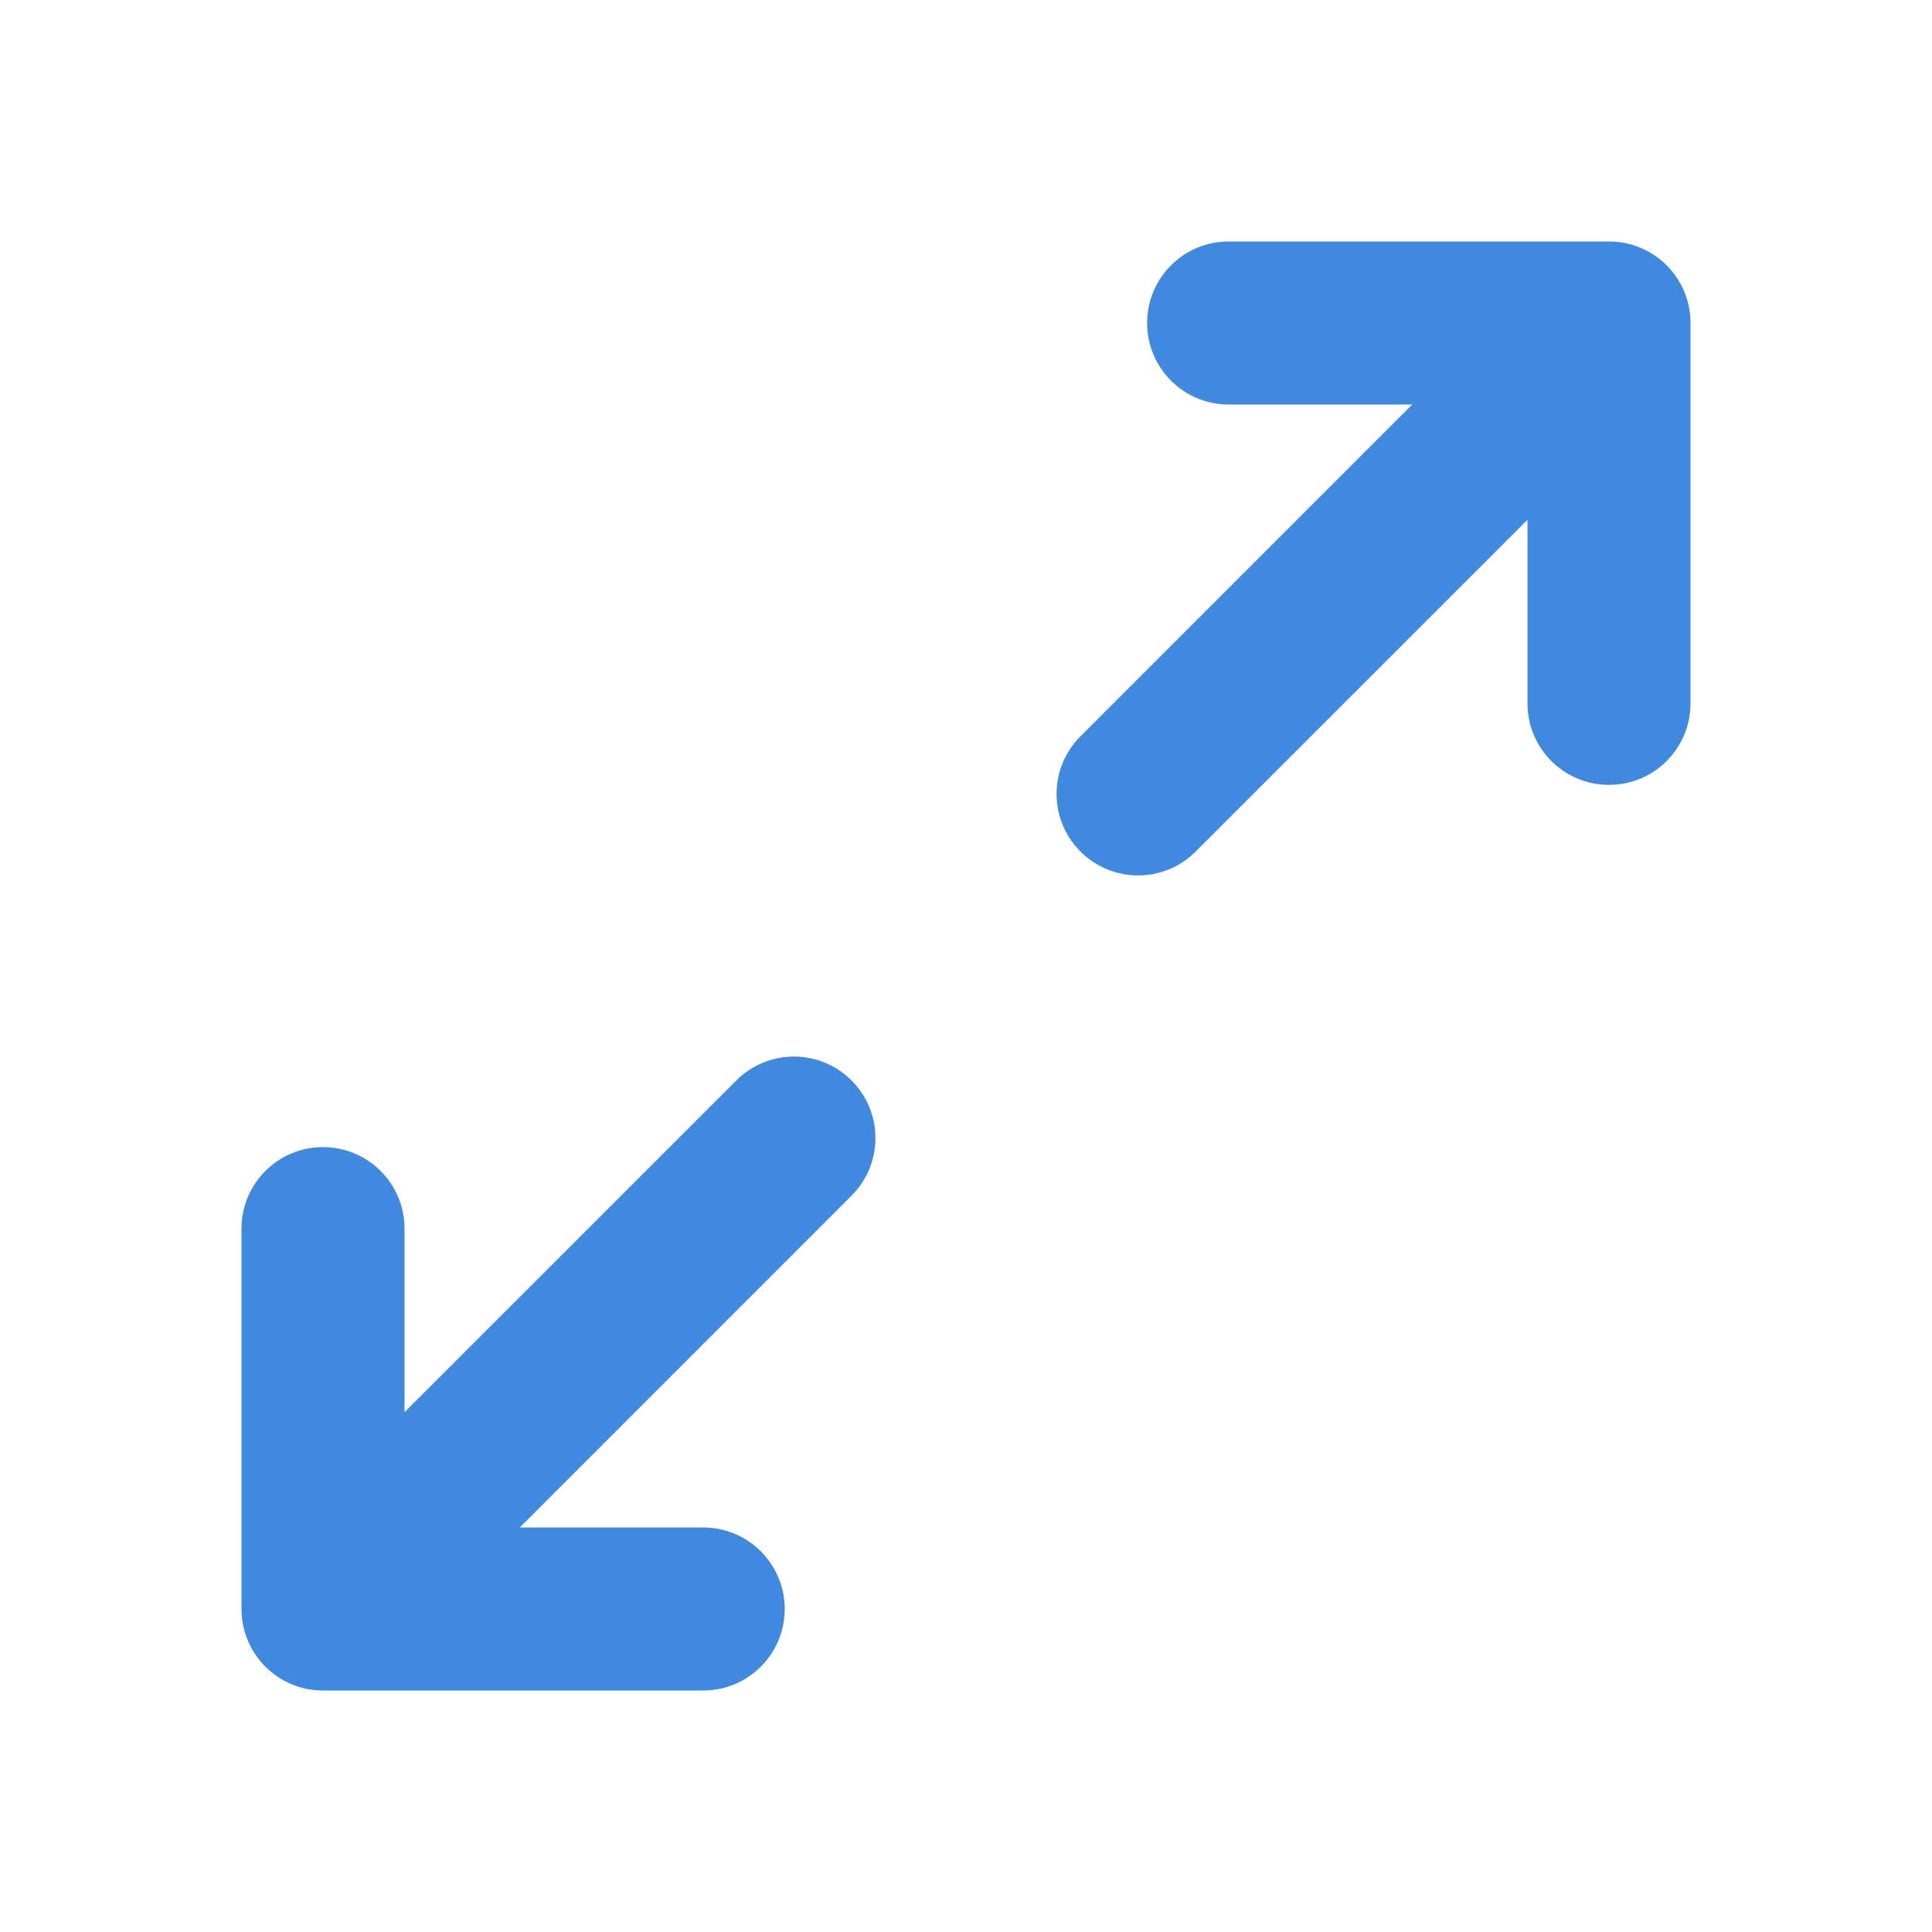
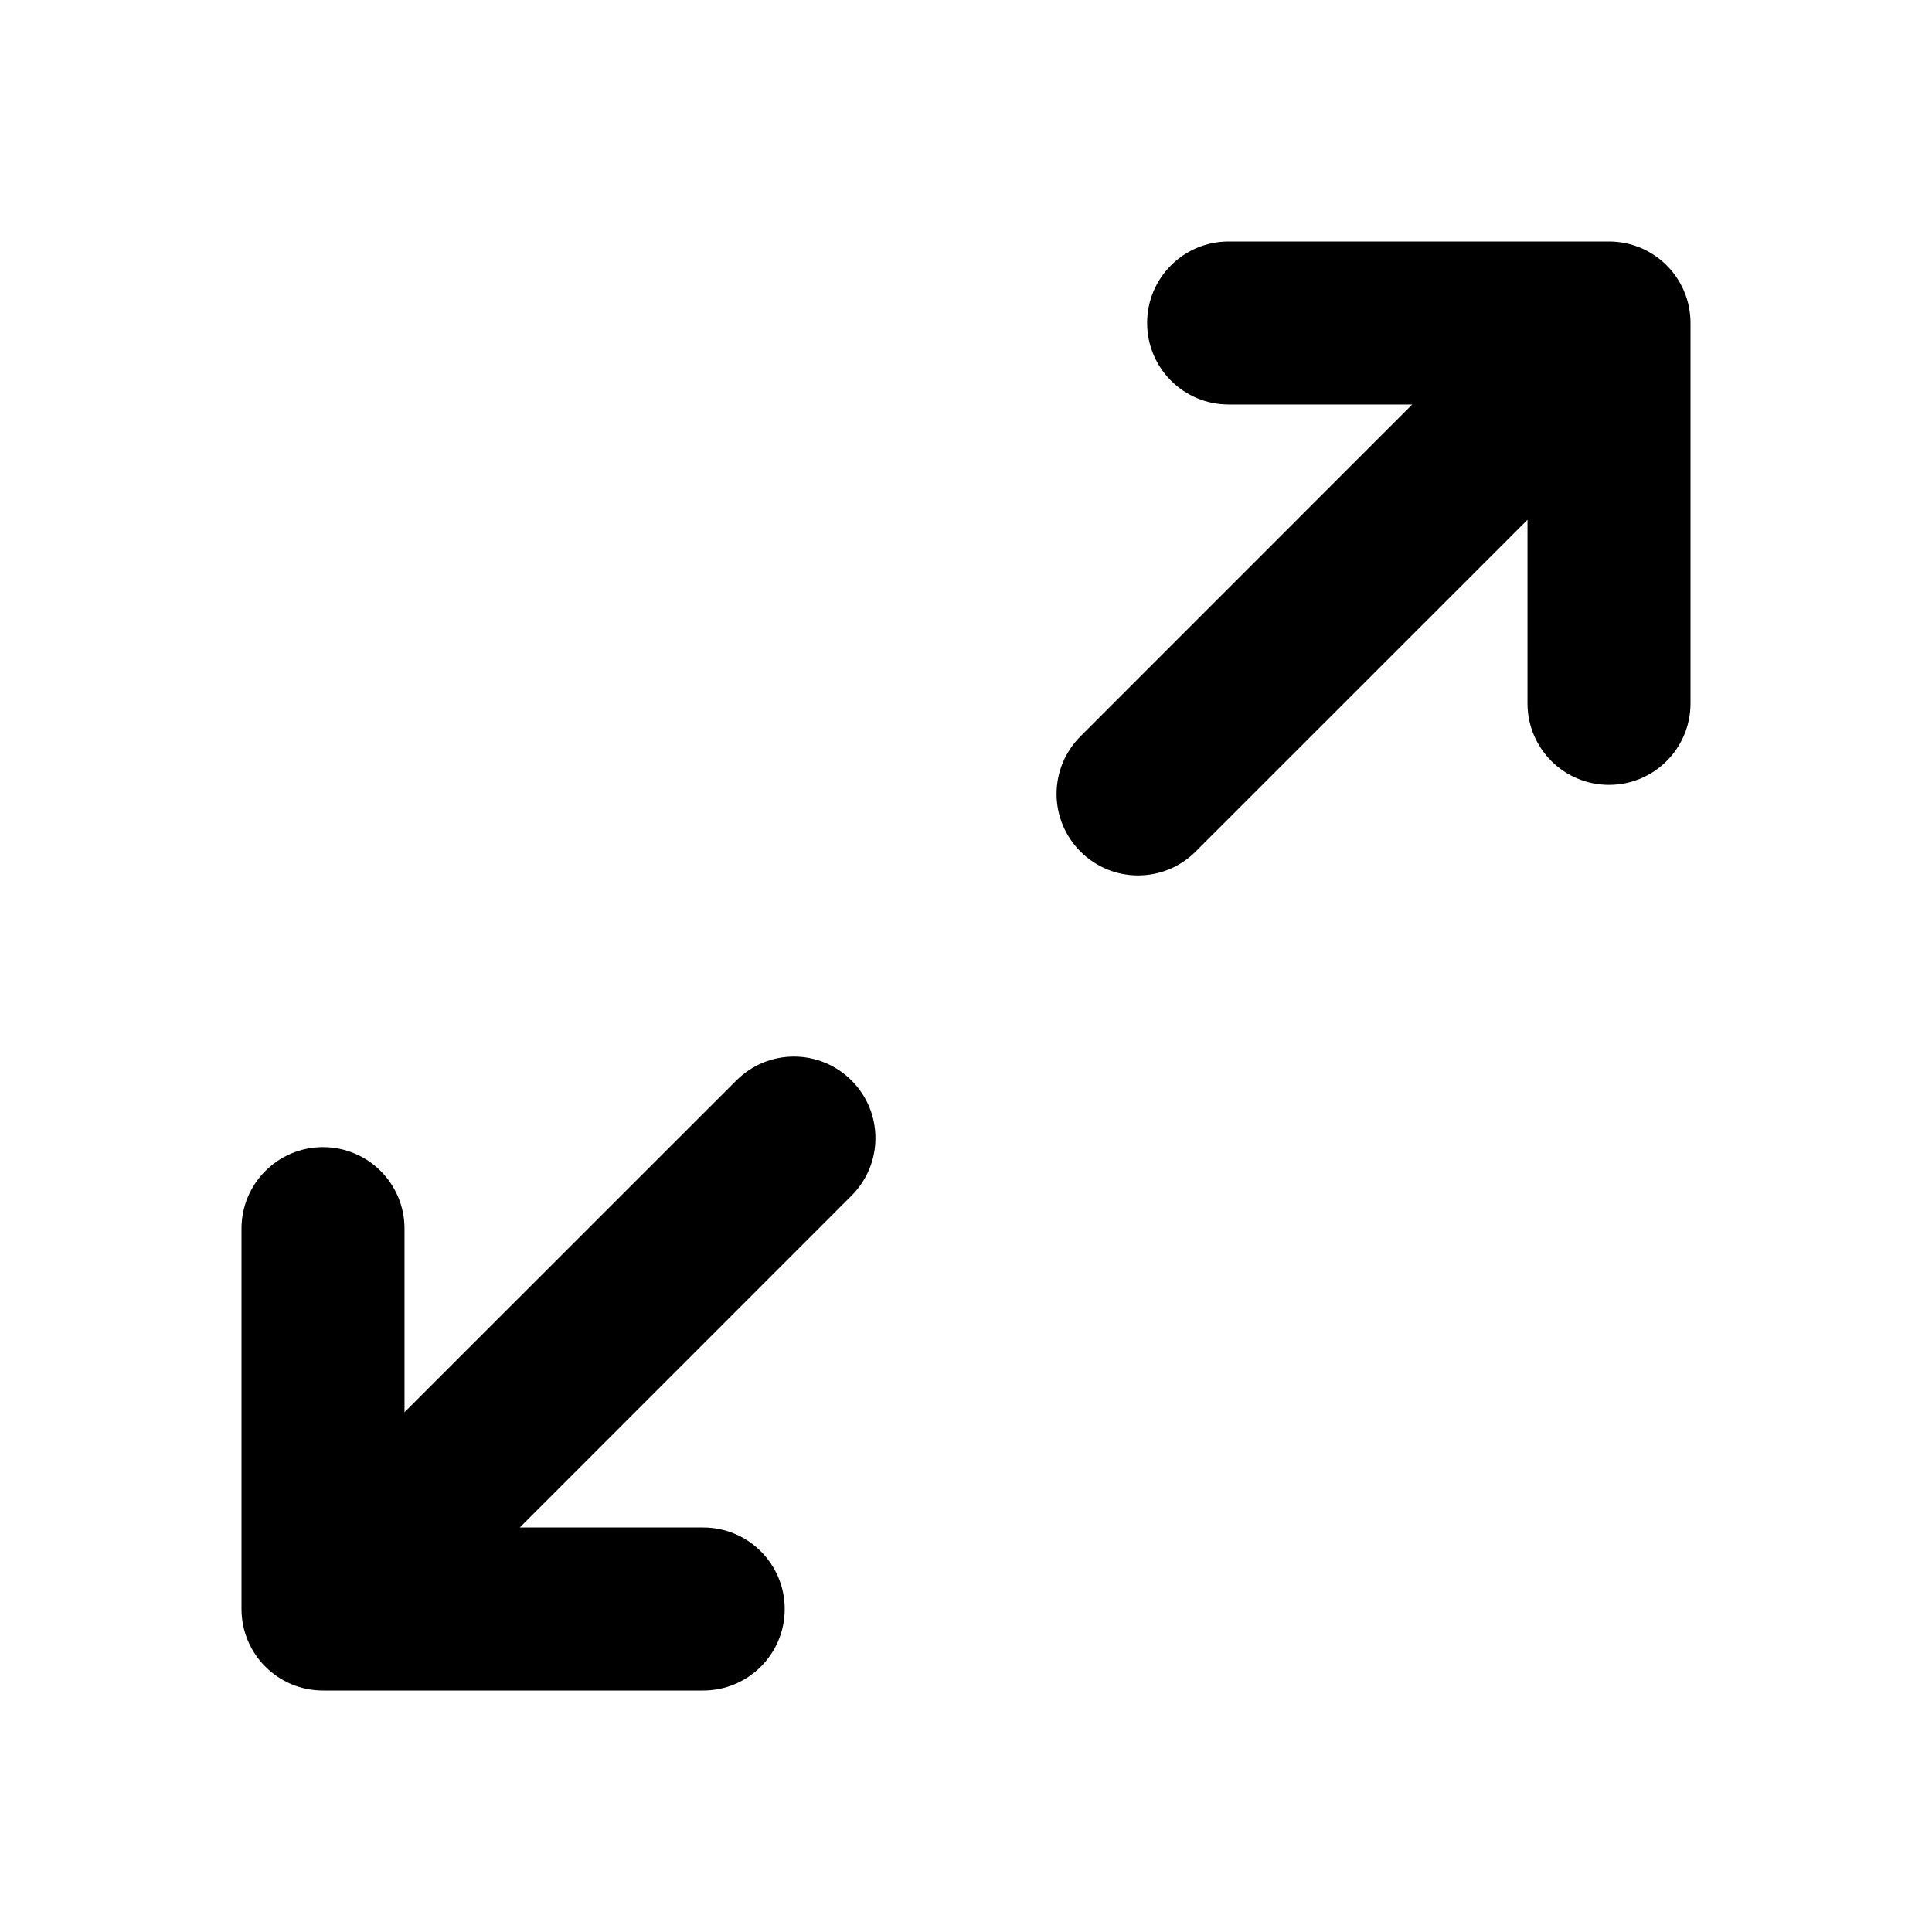
<svg xmlns="http://www.w3.org/2000/svg" width="24px" height="24px" viewBox="0 0 24 24" version="1.1">
  <g id="Icons/ic-fullscreen" stroke="none" stroke-width="1" fill="none" fill-rule="evenodd">
    <g>
      <rect id="Rectangle" x="0" y="0" width="24" height="24" />
-       <g id="fullscreen_24" transform="translate(3, 3)" fill="#3F8AE0">
+       <g id="fullscreen_24" transform="translate(3, 3)" fill="currentColor">
        <path d="M7.578,10.422 C7.974,10.817 7.974,11.458 7.578,11.853 L3.457,15.975 L5.735,15.975 C6.295,15.975 6.748,16.428 6.748,16.988 C6.748,17.547 6.295,18 5.735,18 L1.012,18 C0.453,18 -4.82280882e-13,17.547 -4.82280882e-13,16.988 L-4.82280882e-13,12.262 C-4.82280882e-13,11.703 0.453,11.25 1.012,11.25 C1.572,11.25 2.025,11.703 2.025,12.262 L2.025,14.543 L6.147,10.422 C6.542,10.026 7.183,10.026 7.578,10.422 Z M16.988,4.2721382e-13 C17.547,4.2721382e-13 18,0.453 18,1.012 L18,5.738 C18,6.297 17.547,6.75 16.988,6.75 C16.428,6.75 15.975,6.297 15.975,5.738 L15.975,3.457 L11.853,7.578 C11.458,7.974 10.817,7.974 10.422,7.578 C10.026,7.183 10.026,6.542 10.422,6.147 L14.543,2.025 L12.262,2.025 C11.703,2.025 11.25,1.572 11.25,1.012 C11.25,0.453 11.703,4.2721382e-13 12.262,4.2721382e-13 L16.988,4.2721382e-13 Z" id="Combined-Shape" />
      </g>
    </g>
  </g>
</svg>
